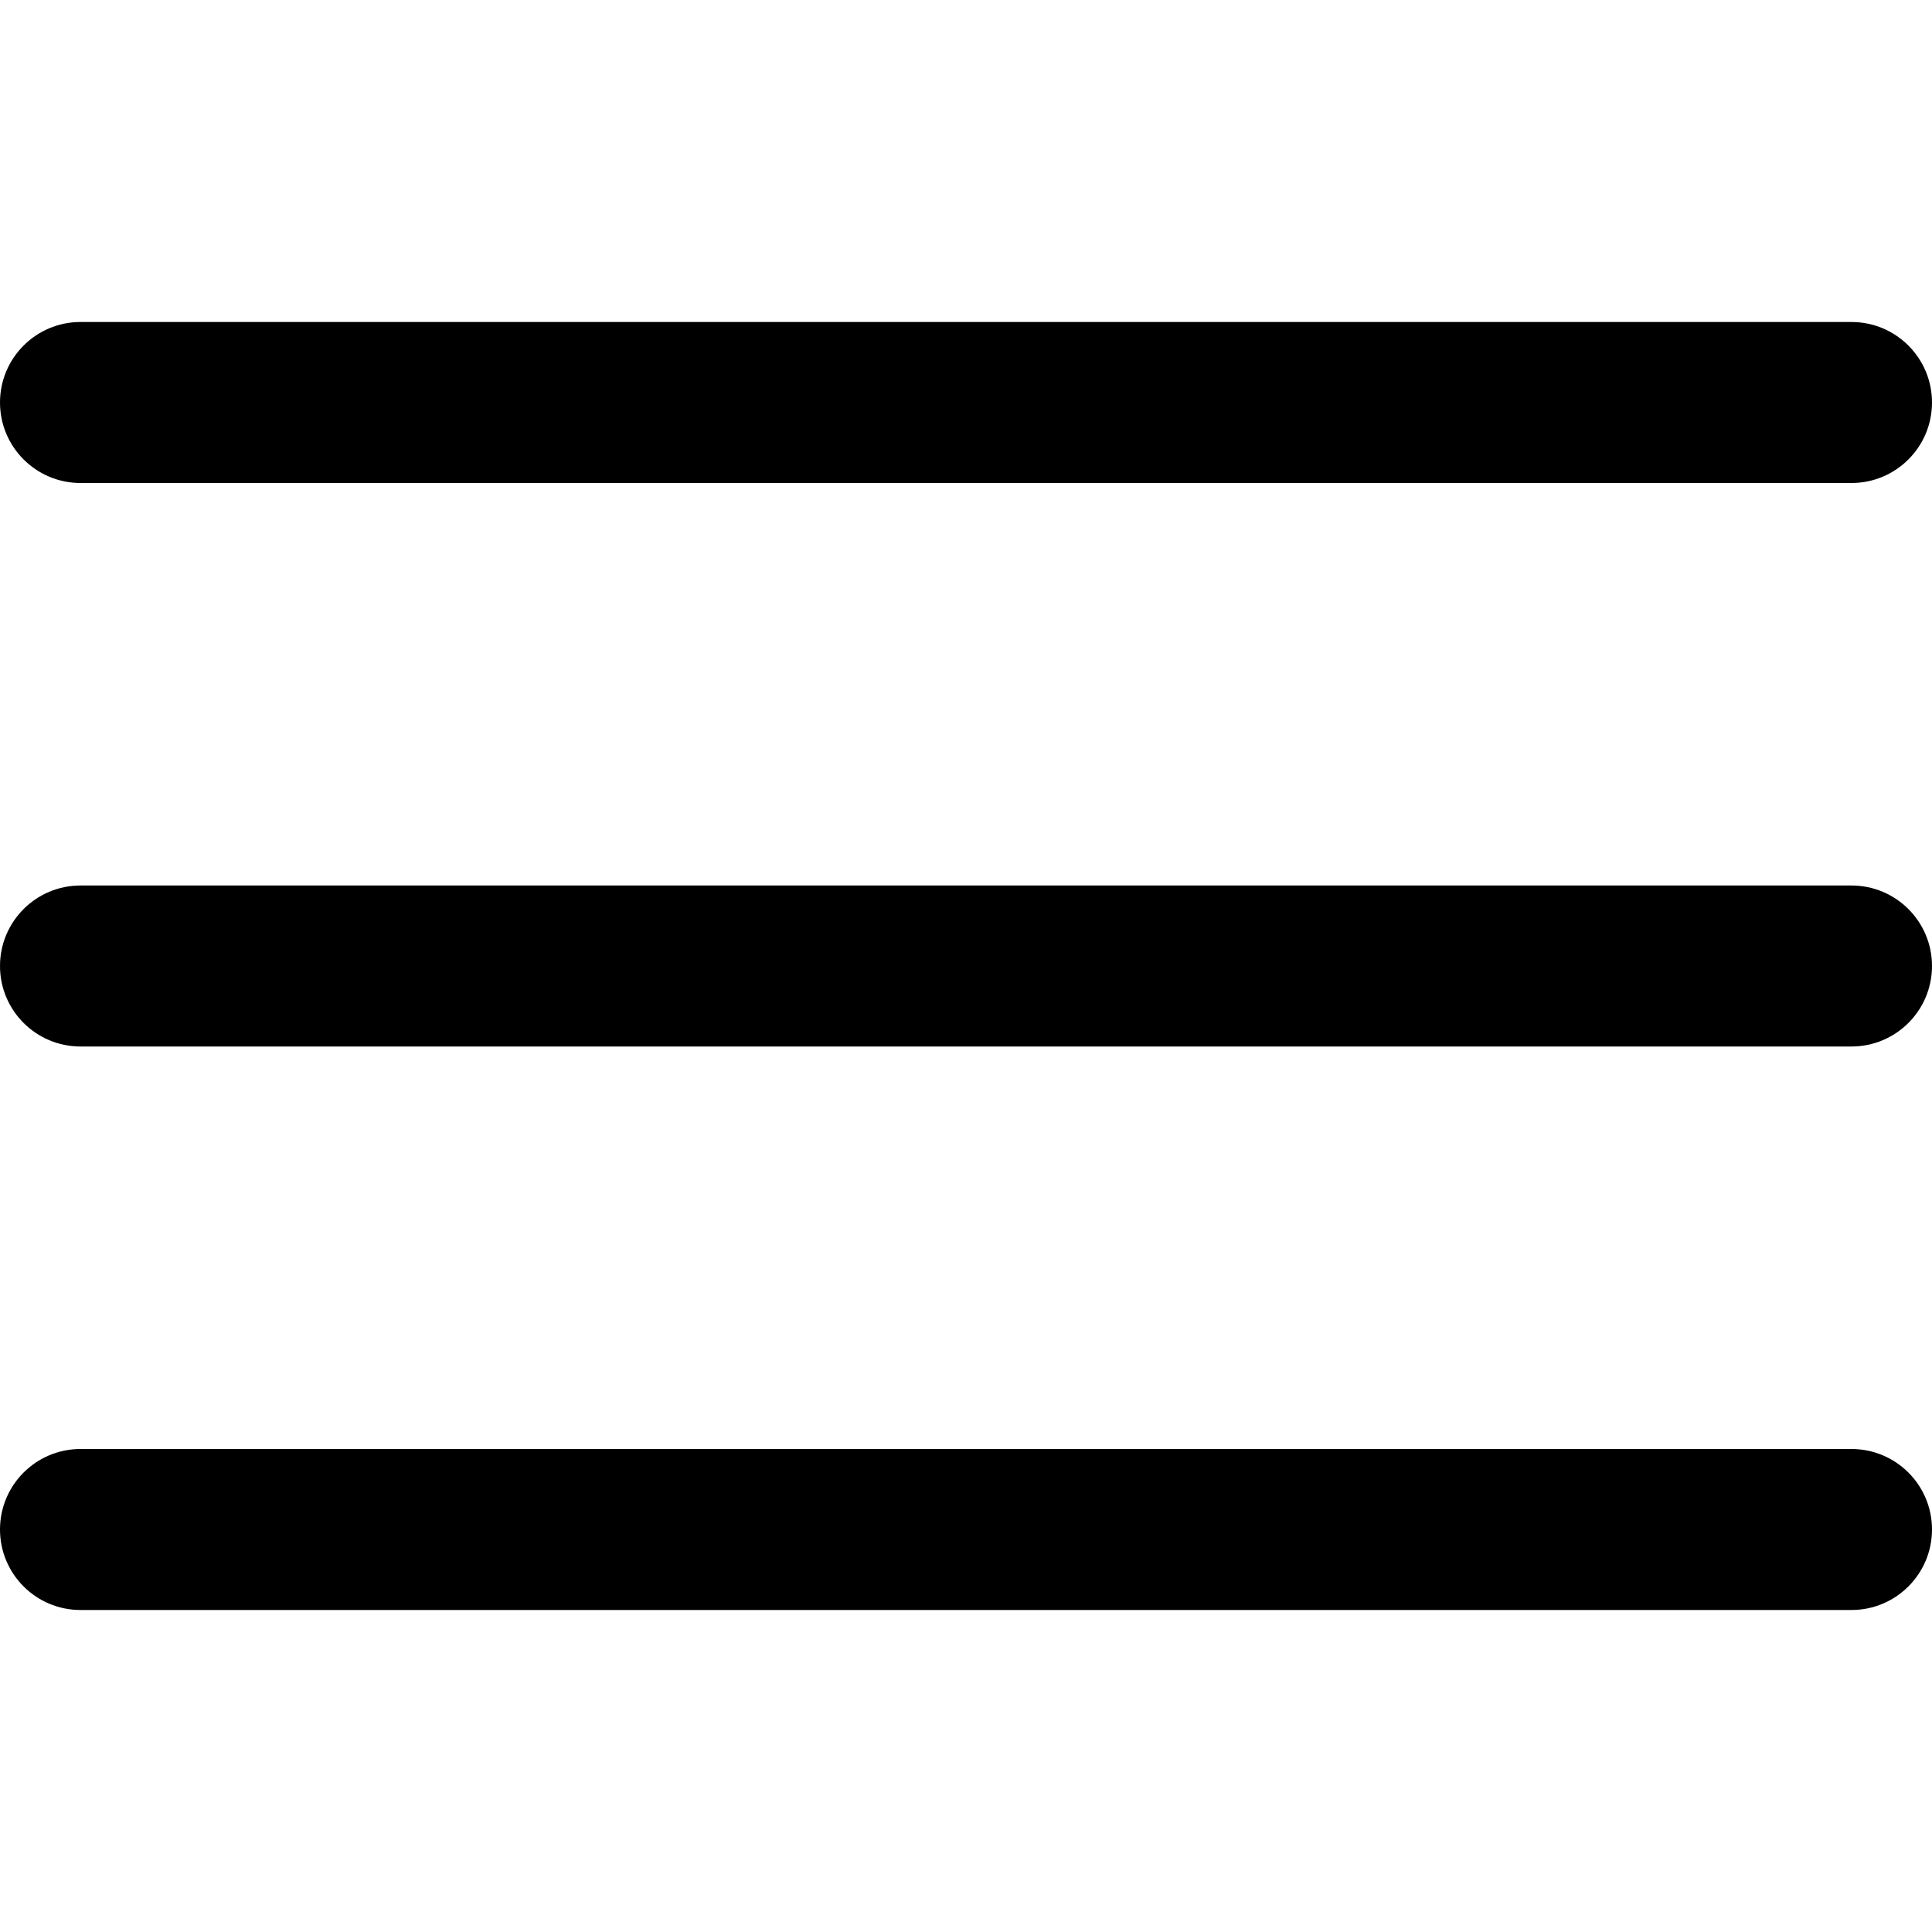
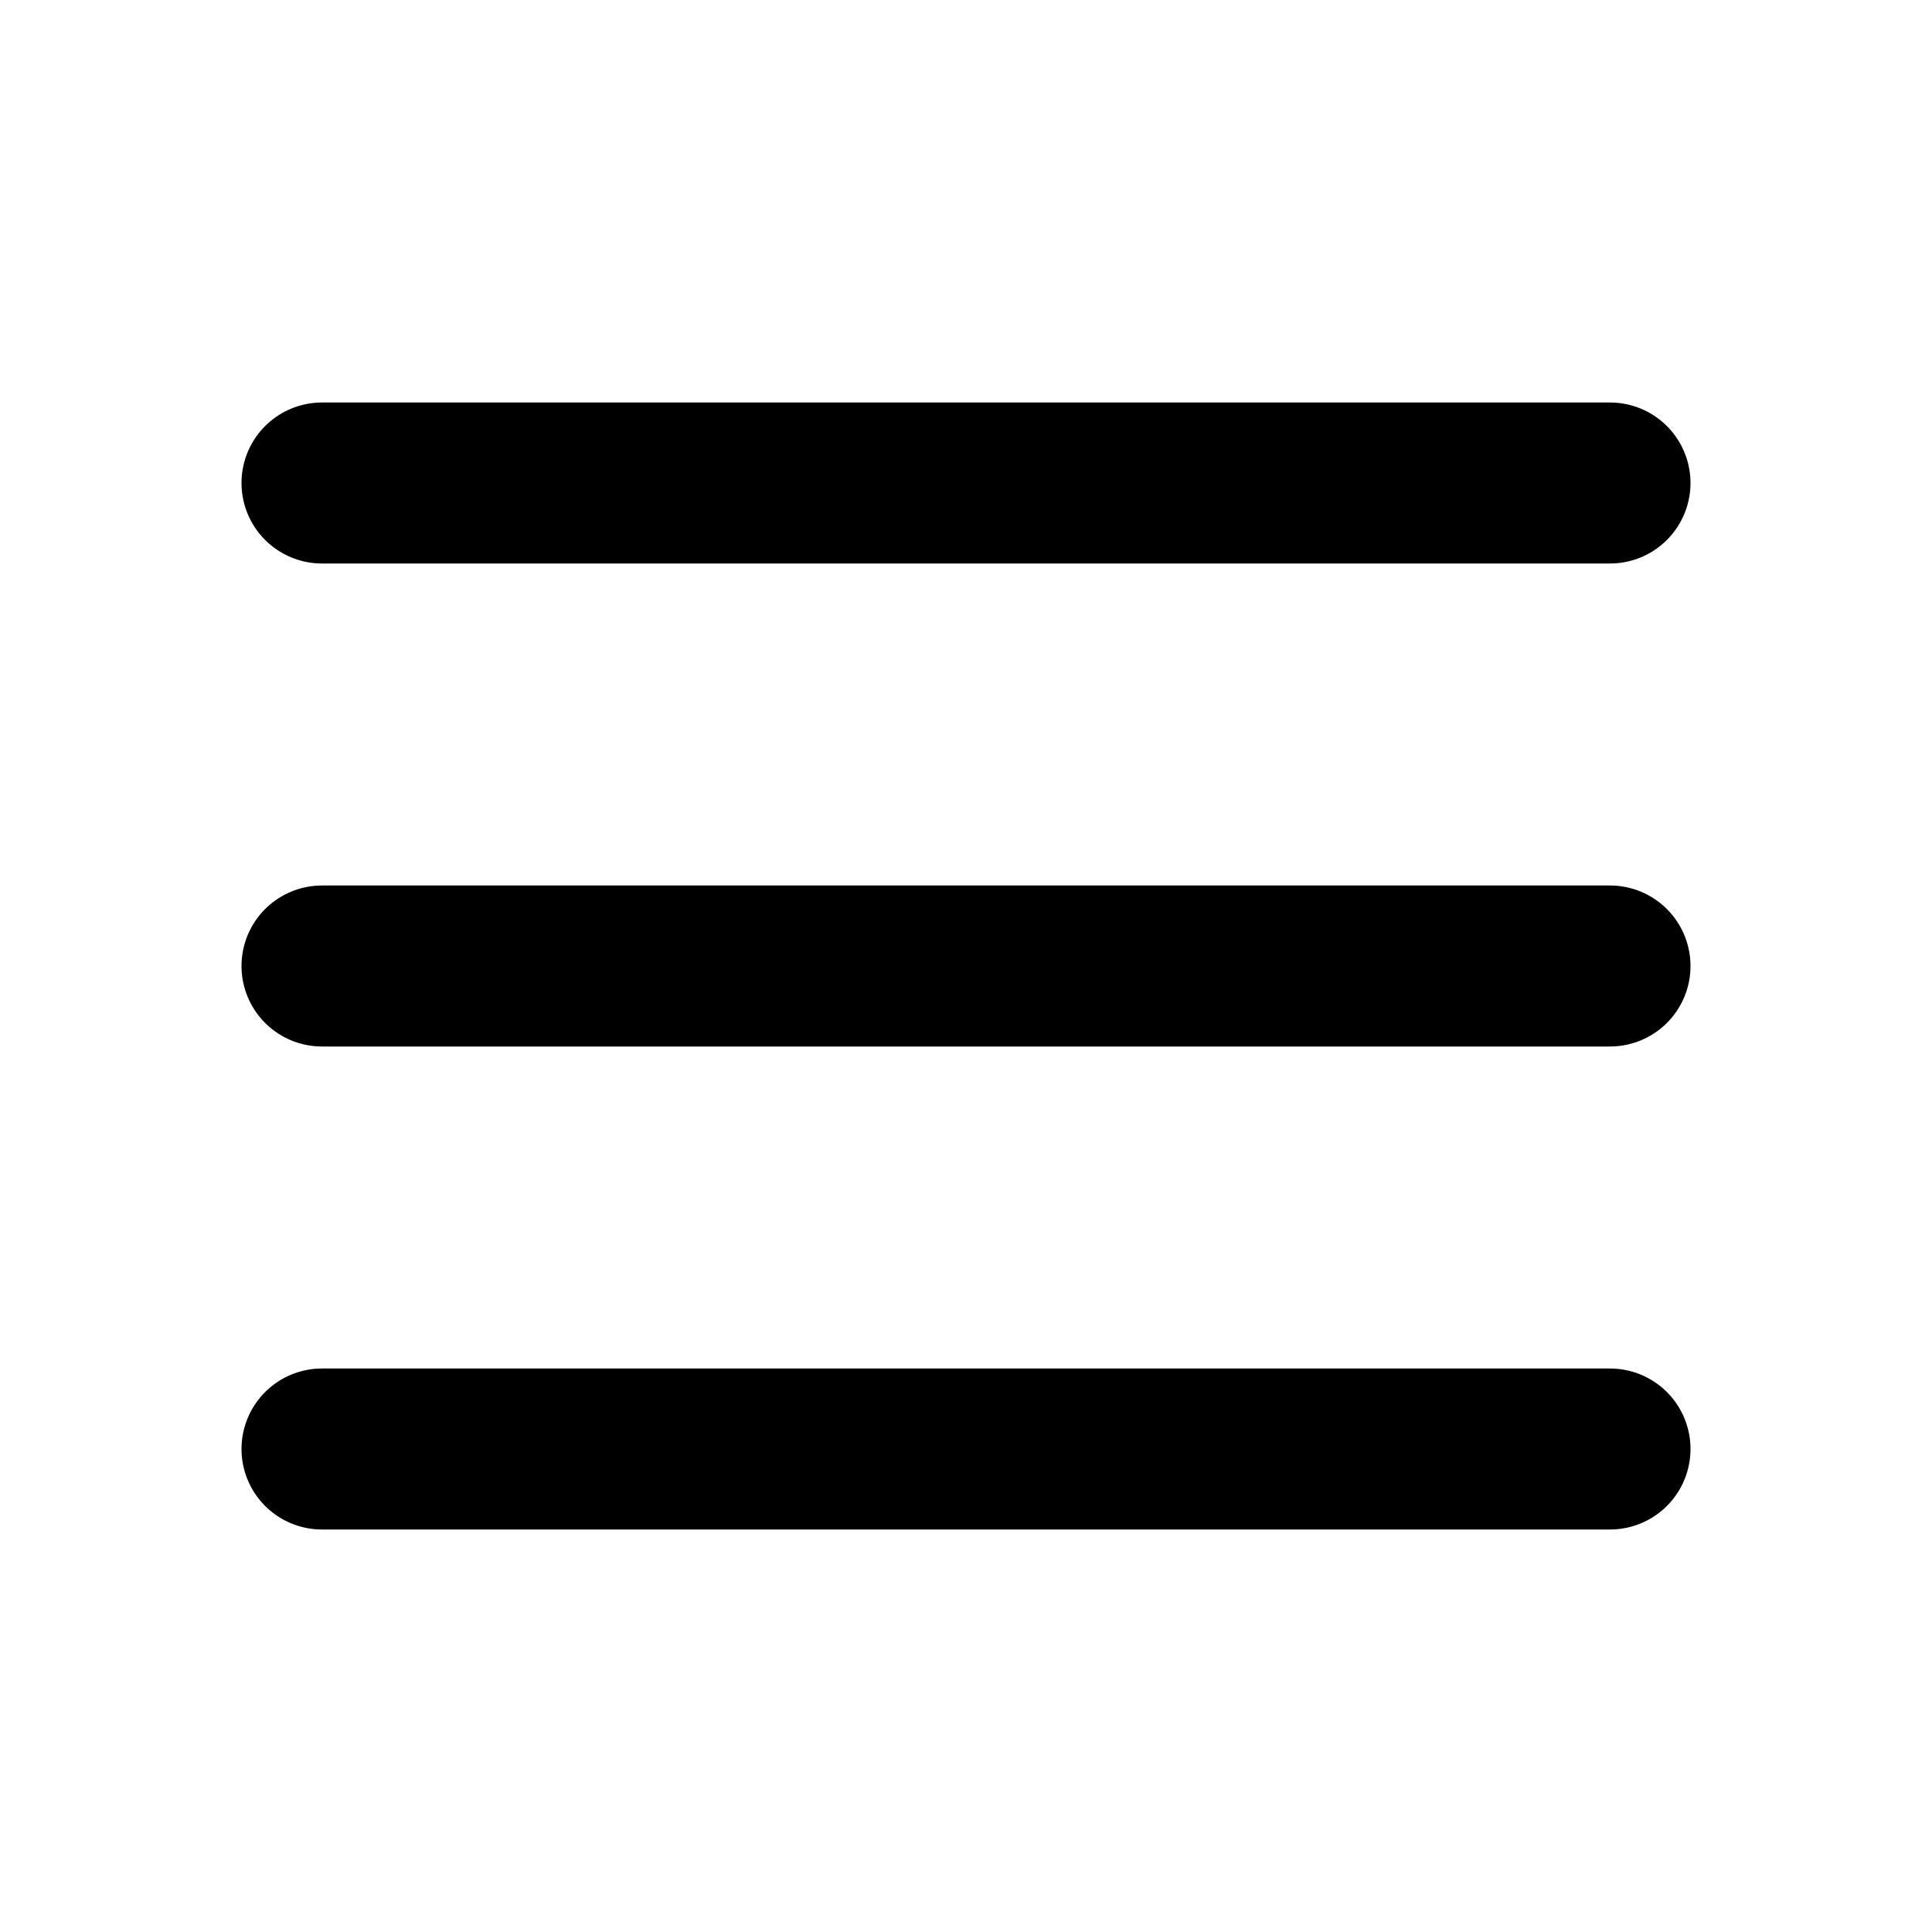
- <svg xmlns="http://www.w3.org/2000/svg" id="Outline" viewBox="0 0 24 24" width="512" height="512">
-   <rect y="11" width="24" height="2" rx="1" />
-   <rect y="4" width="24" height="2" rx="1" />
-   <rect y="18" width="24" height="2" rx="1" />
+ <svg xmlns="http://www.w3.org/2000/svg" width="800px" height="800px" viewBox="0 0 24 24" fill="none">
+   <path d="M4 18L20 18" stroke="#000000" stroke-width="2" stroke-linecap="round" />
+   <path d="M4 12L20 12" stroke="#000000" stroke-width="2" stroke-linecap="round" />
+   <path d="M4 6L20 6" stroke="#000000" stroke-width="2" stroke-linecap="round" />
</svg>
